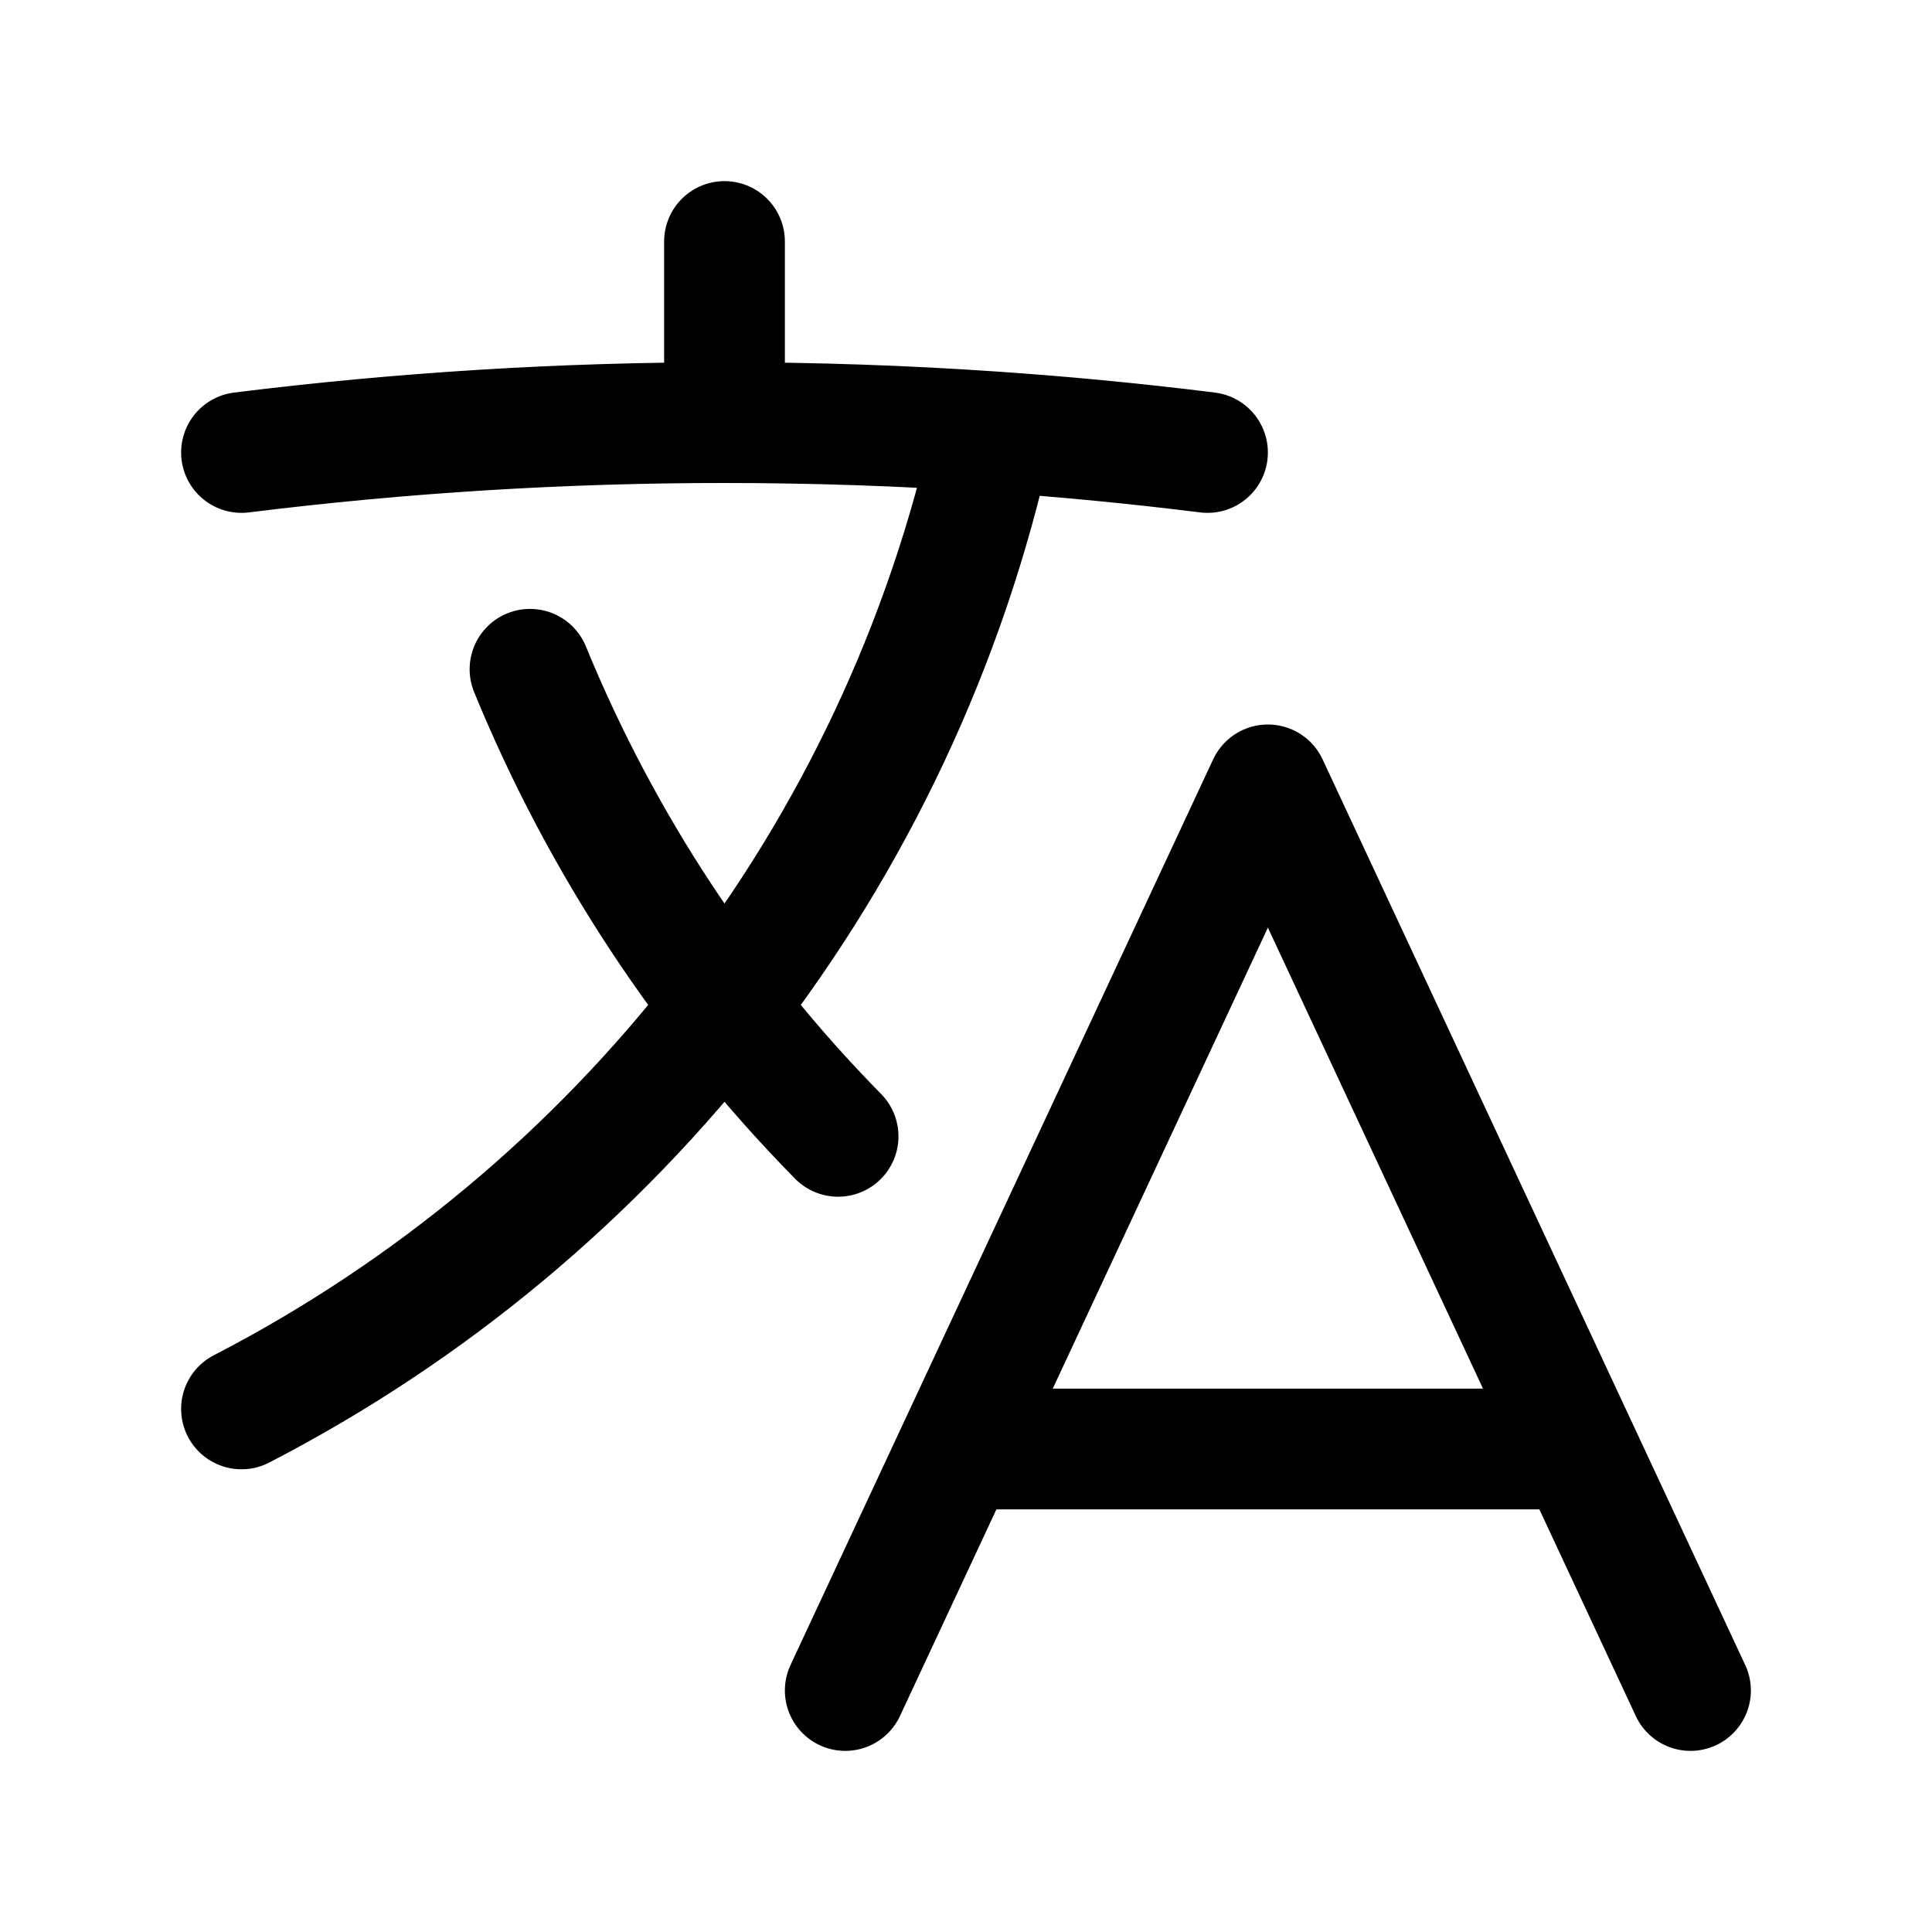
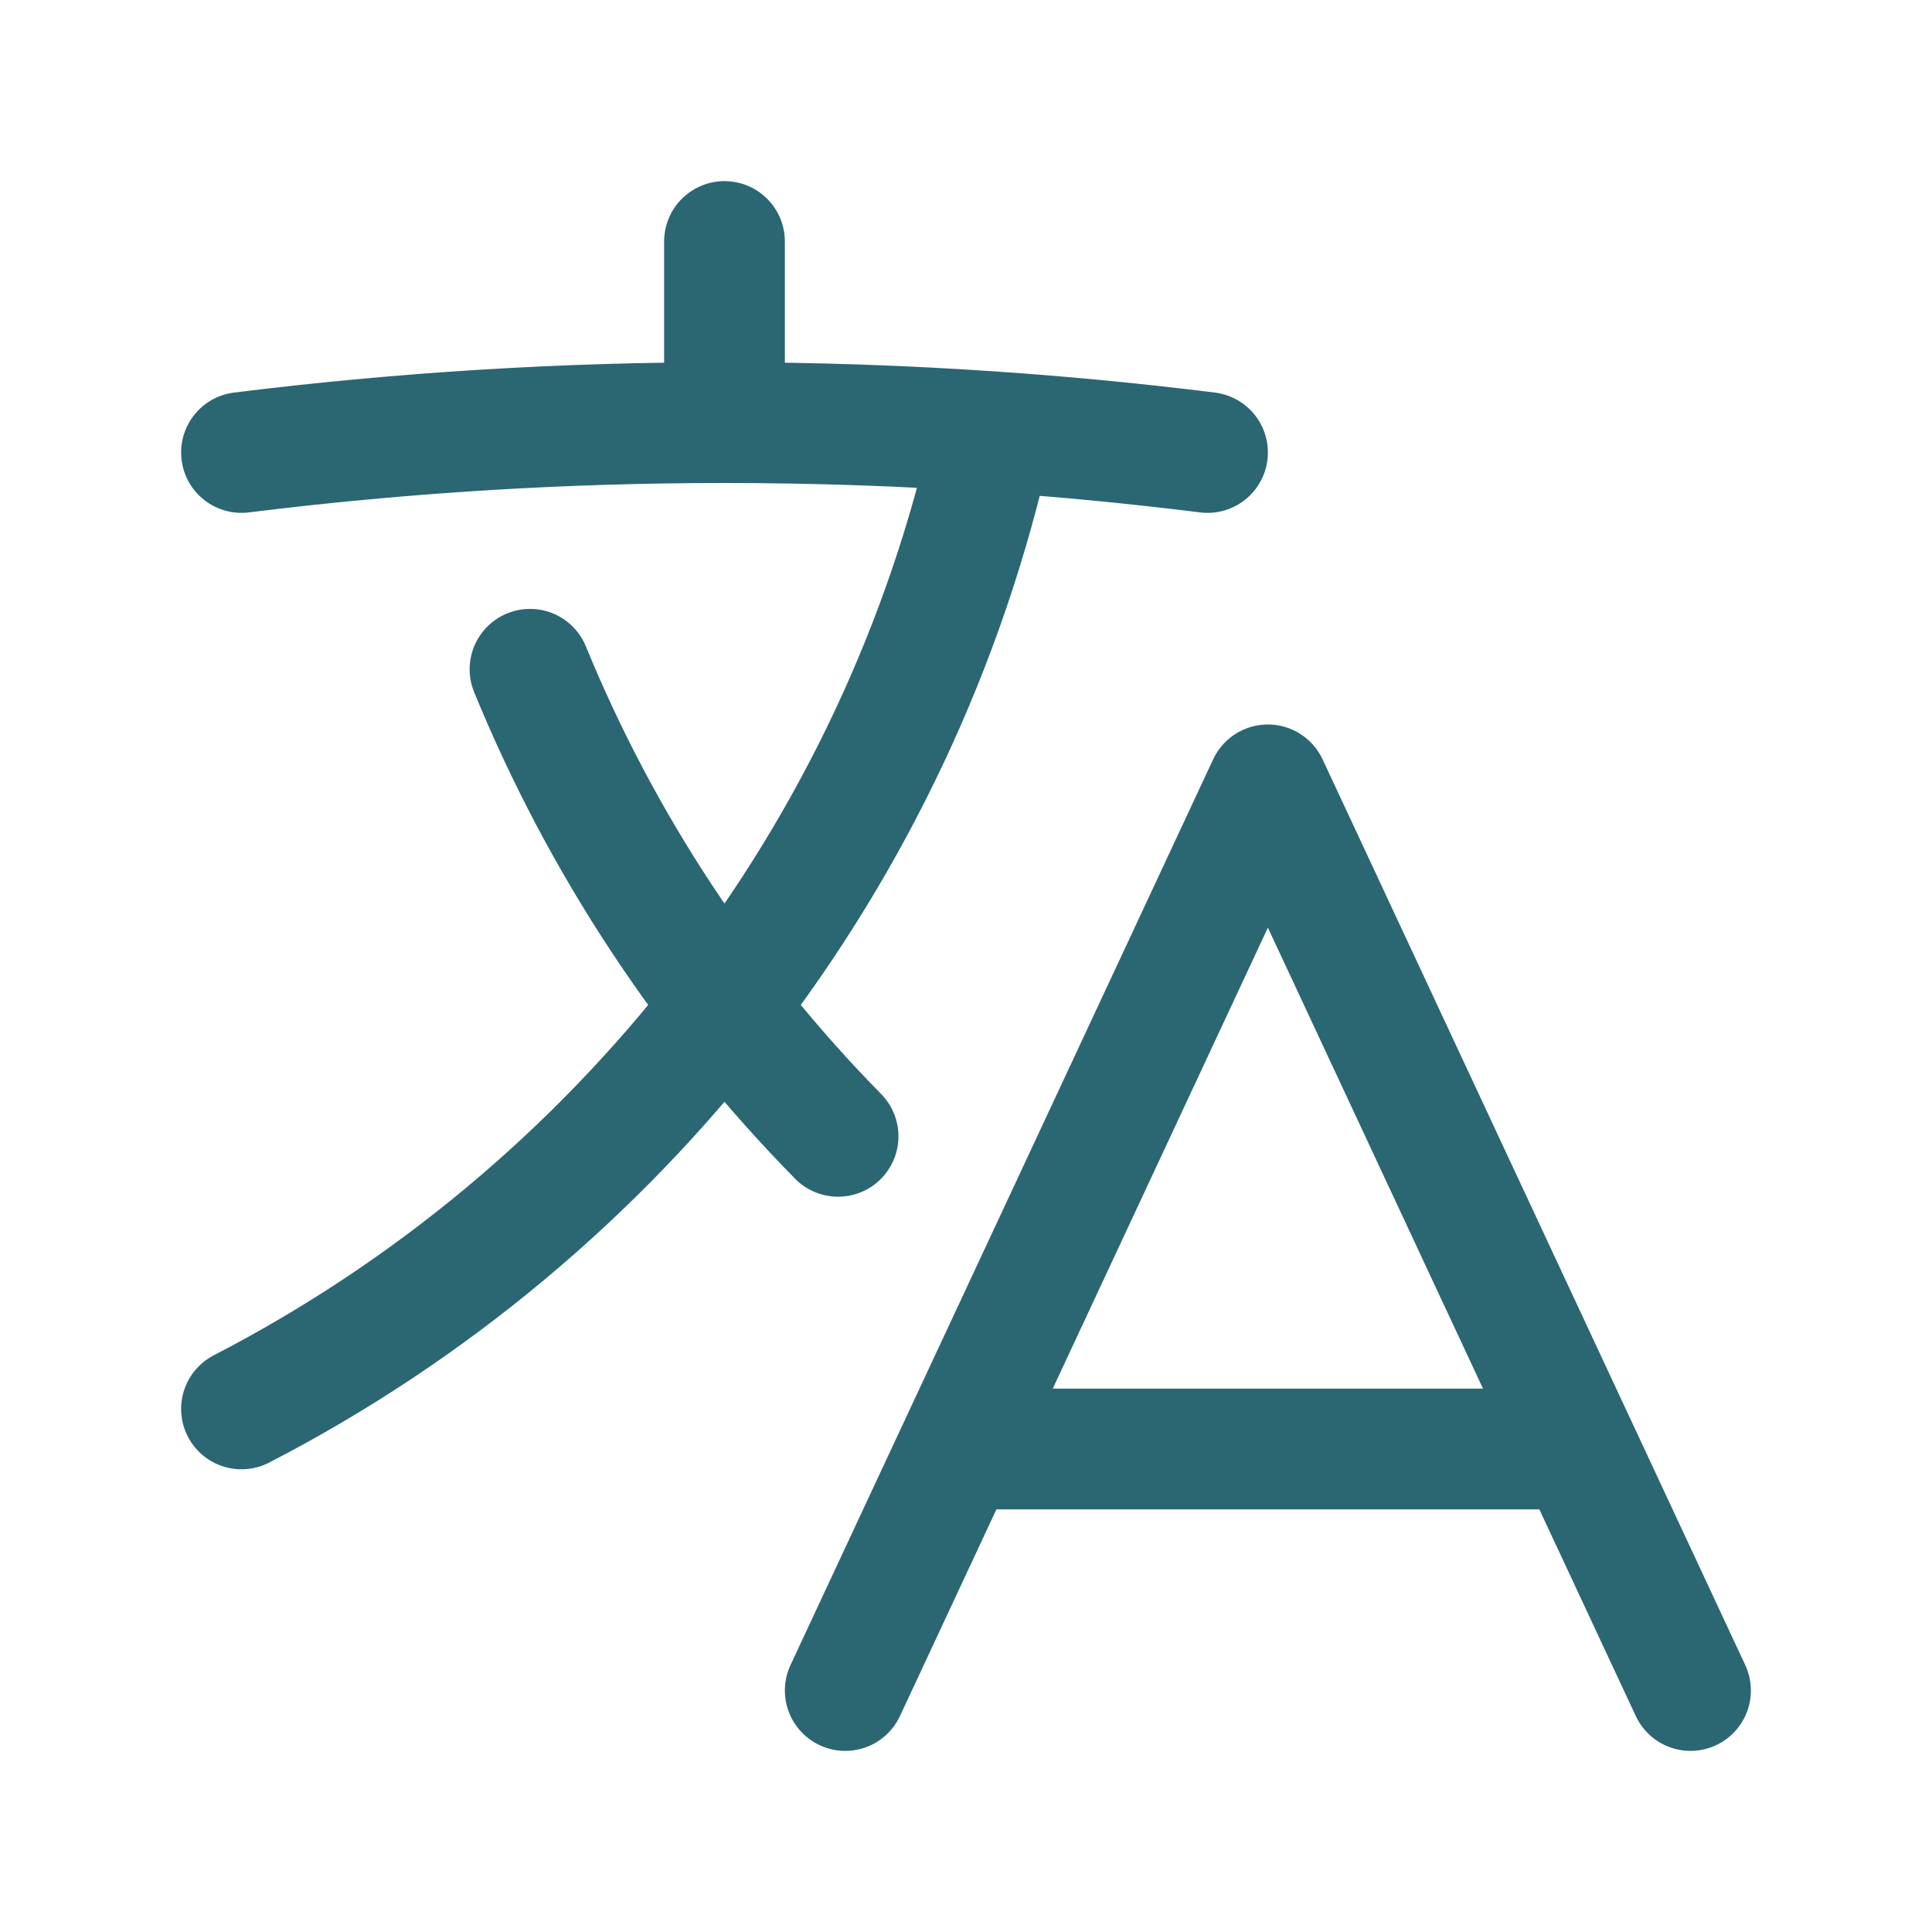
<svg xmlns="http://www.w3.org/2000/svg" class="w-12" fill="none" viewBox="0 0 24 24" stroke-width="1.5" stroke="currentColor">
-   <path stroke-linecap="round" stroke-linejoin="round" d="m10.5 21 5.25-11.25L21 21m-9-3h7.5M3 5.621a48.474 48.474 0 0 1 6-.371m0 0c1.12 0 2.233.038 3.334.114M9 5.25V3m3.334 2.364C11.176 10.658 7.69 15.08 3 17.502m9.334-12.138c.896.061 1.785.147 2.666.257m-4.589 8.495a18.023 18.023 0 0 1-3.827-5.802" />
+   <path stroke="#2B6673" stroke-linecap="round" stroke-linejoin="round" d="m10.5 21 5.25-11.25L21 21m-9-3h7.5M3 5.621a48.474 48.474 0 0 1 6-.371m0 0c1.12 0 2.233.038 3.334.114M9 5.25V3m3.334 2.364C11.176 10.658 7.69 15.08 3 17.502m9.334-12.138c.896.061 1.785.147 2.666.257m-4.589 8.495a18.023 18.023 0 0 1-3.827-5.802" />
</svg>
